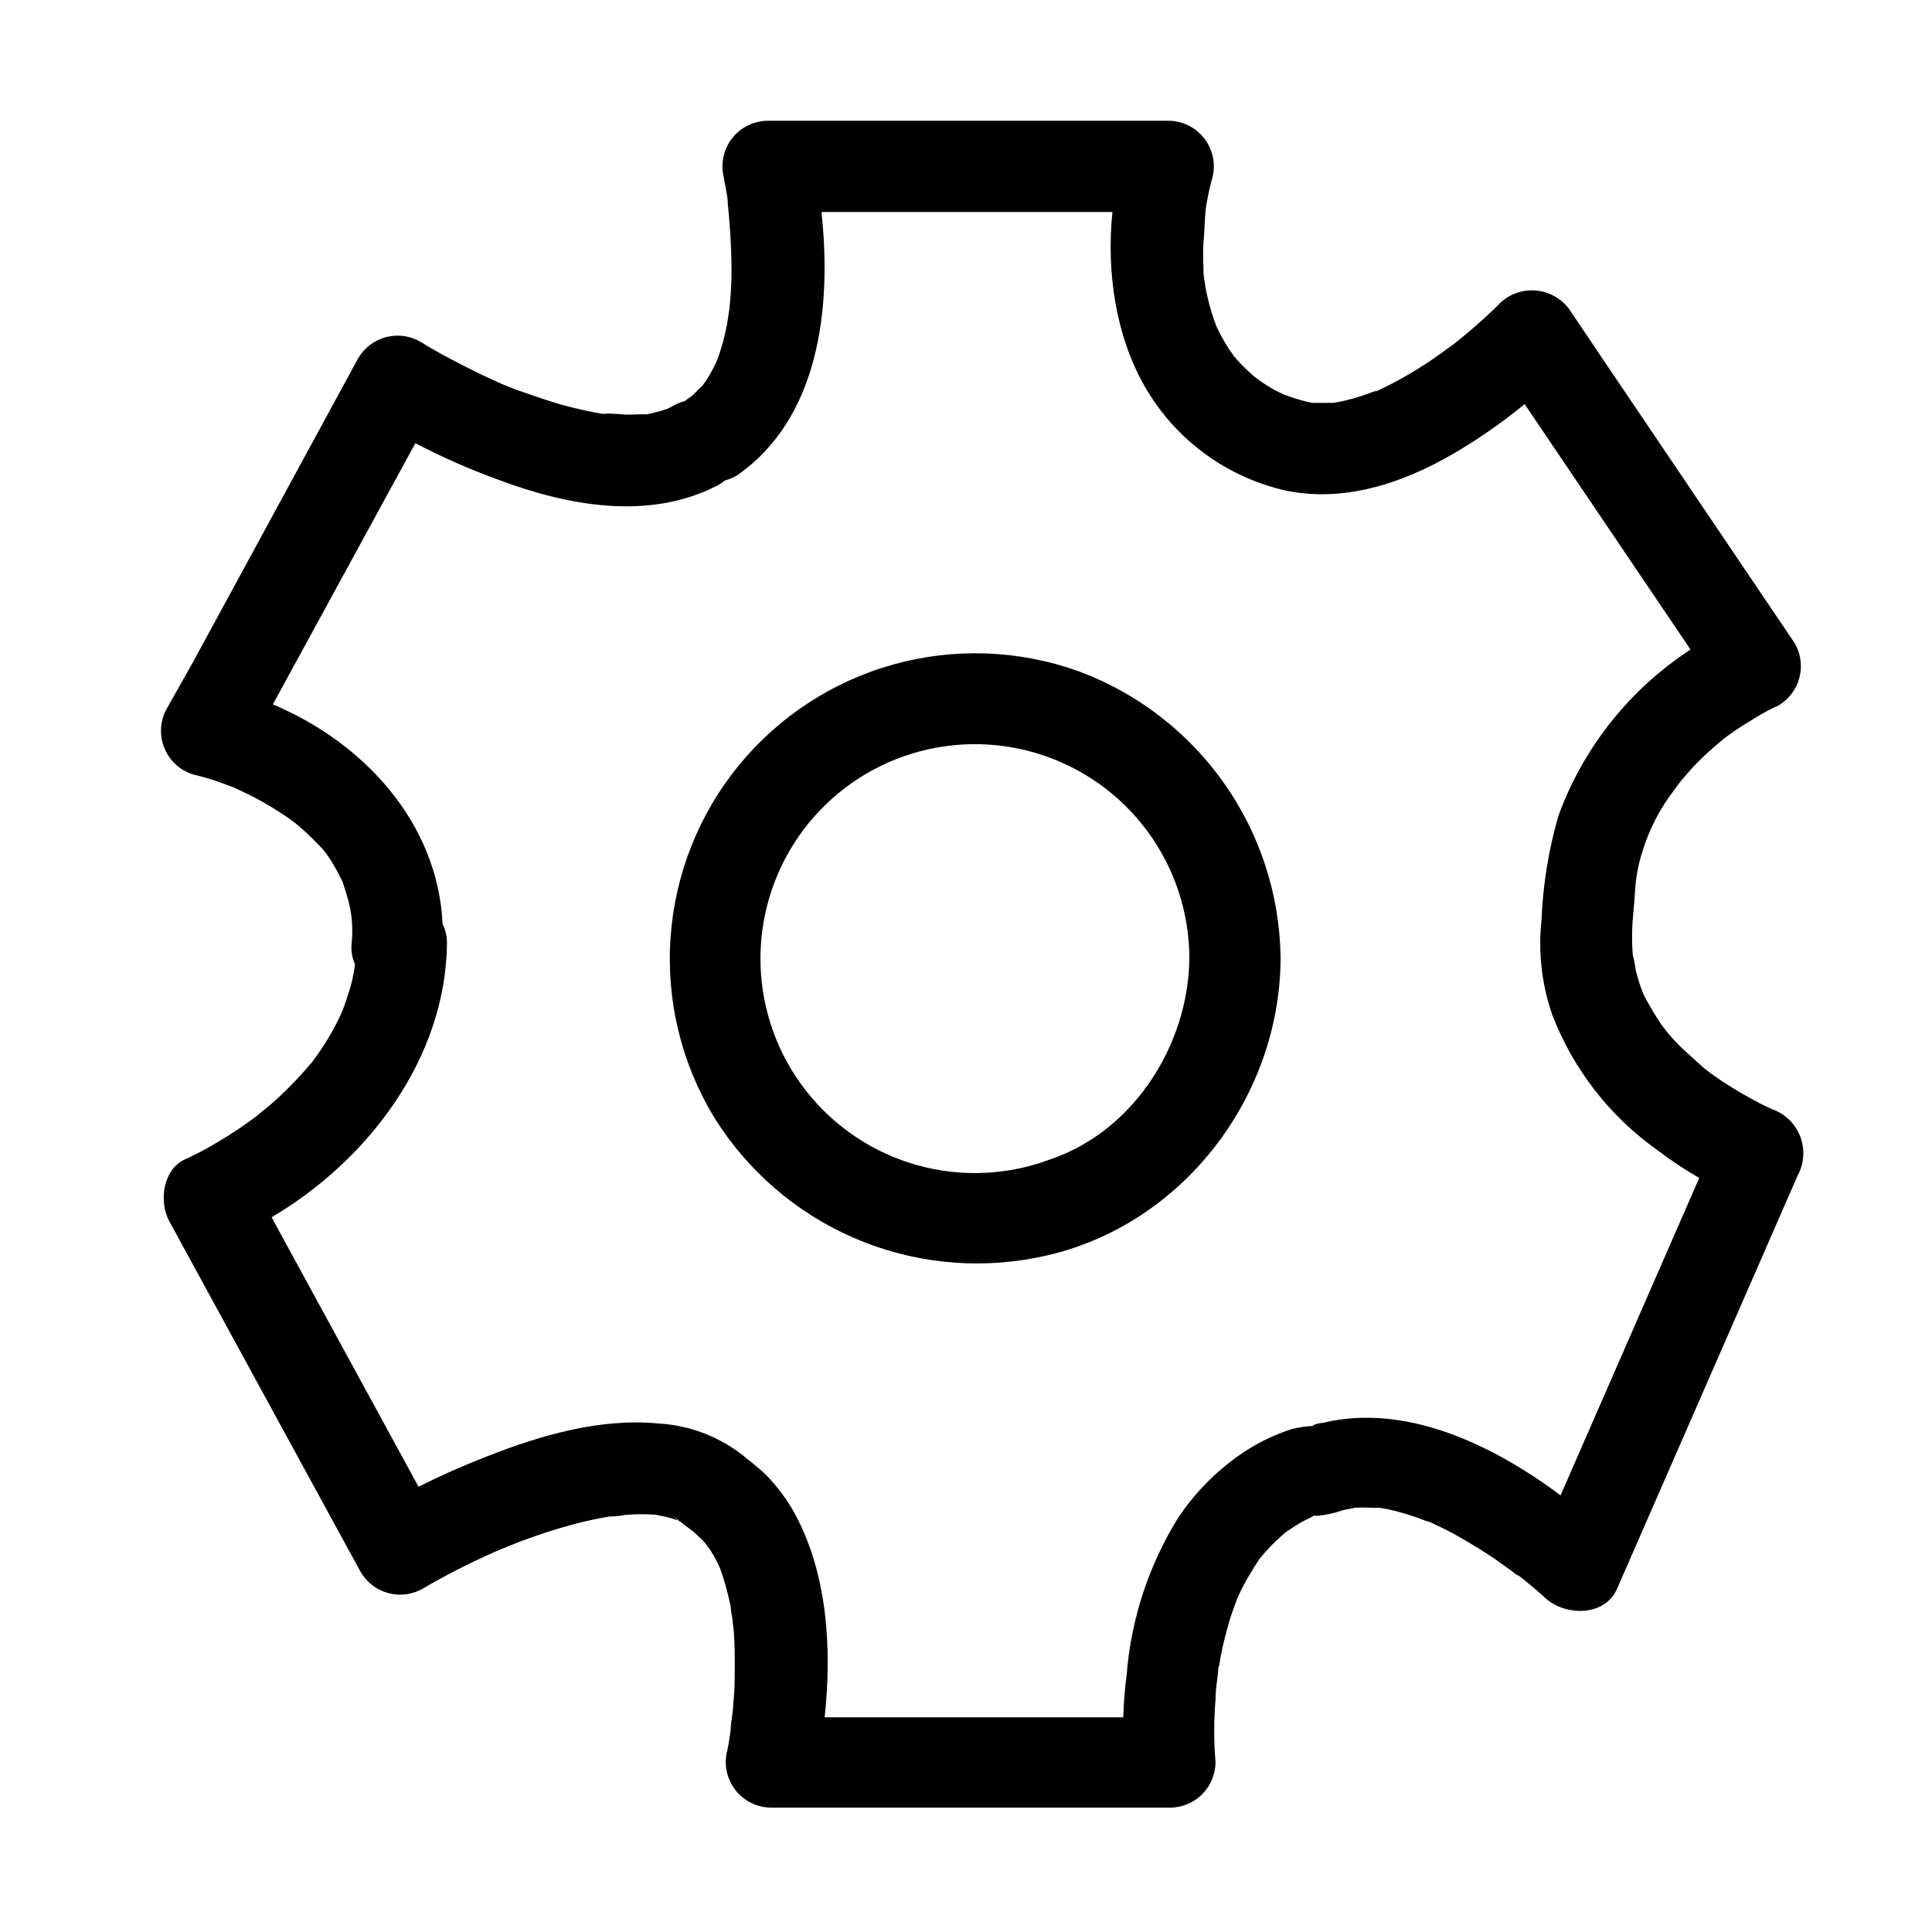
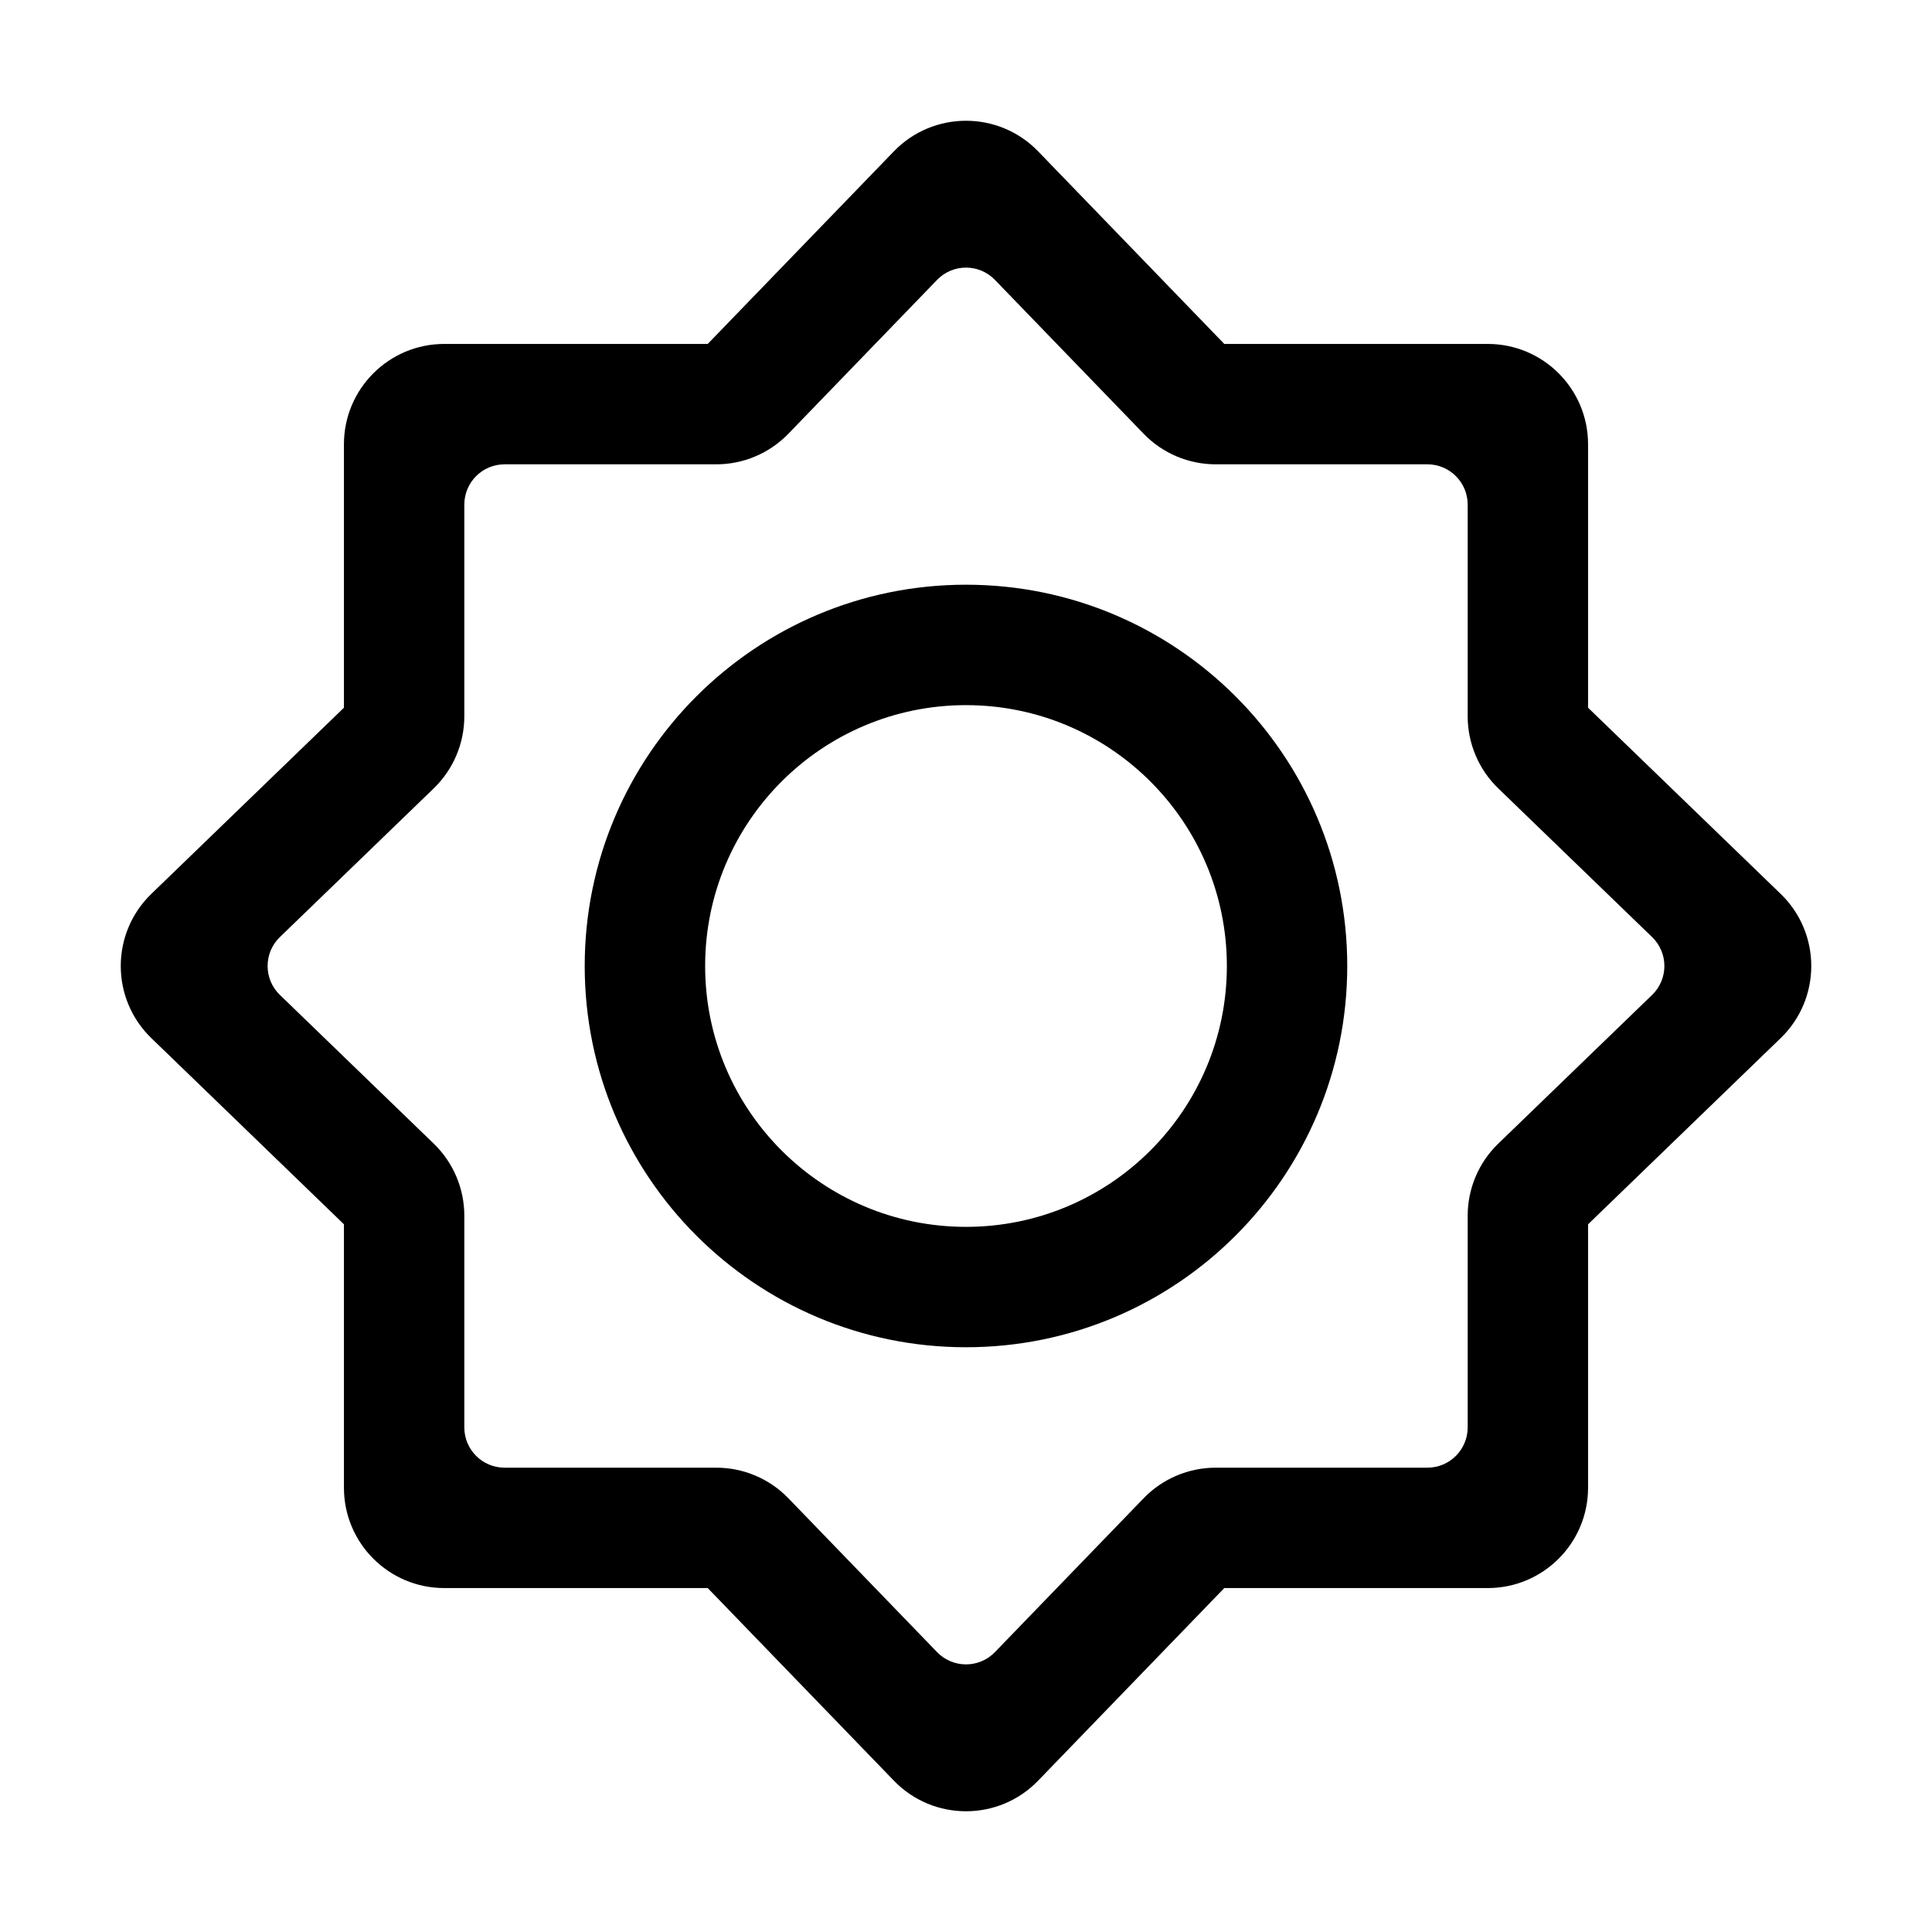
<svg xmlns="http://www.w3.org/2000/svg" width="48" height="48" viewBox="0 0 48 48" fill="none">
-   <g id="managament">
-     <g id="Managament">
-       <path id="Union" fill-rule="evenodd" clip-rule="evenodd" d="M16.581 10.157C16.594 10.149 16.612 10.139 16.637 10.127H16.648C16.759 10.052 16.883 9.998 17.012 9.966C17.058 9.927 17.107 9.891 17.159 9.859C17.176 9.847 17.19 9.837 17.201 9.83C17.208 9.822 17.218 9.811 17.23 9.798C17.256 9.774 17.282 9.747 17.309 9.72C17.349 9.678 17.39 9.636 17.431 9.602C17.44 9.594 17.448 9.587 17.455 9.581C17.456 9.578 17.458 9.575 17.461 9.571L17.461 9.571C17.506 9.507 17.552 9.443 17.593 9.375C17.66 9.265 17.722 9.152 17.778 9.036C17.781 9.03 17.784 9.022 17.789 9.011C17.807 8.968 17.838 8.895 17.85 8.857L17.85 8.857C17.877 8.778 17.903 8.699 17.926 8.619C17.979 8.46 18.02 8.264 18.058 8.083C18.064 8.053 18.076 7.974 18.088 7.896C18.105 7.785 18.121 7.678 18.116 7.728C18.151 7.398 18.175 7.067 18.175 6.734C18.171 6.127 18.134 5.522 18.066 4.92C18.103 5.192 18.088 5.018 18.066 4.871C18.059 4.829 18.052 4.788 18.045 4.747C18.039 4.713 18.033 4.68 18.028 4.648C18.023 4.621 18.017 4.594 18.011 4.568C18 4.523 17.99 4.479 17.99 4.436C17.943 4.267 17.936 4.09 17.97 3.919C18.003 3.747 18.075 3.585 18.181 3.446C18.288 3.307 18.424 3.194 18.581 3.117C18.738 3.04 18.911 3 19.086 3H29.005C29.183 2.997 29.358 3.036 29.518 3.113C29.678 3.191 29.817 3.305 29.925 3.446C30.033 3.587 30.106 3.752 30.139 3.926C30.171 4.101 30.162 4.281 30.112 4.451C30.062 4.627 30.022 4.804 29.991 4.984C29.977 5.051 29.972 5.089 29.96 5.165C29.959 5.172 29.958 5.179 29.957 5.187C29.956 5.202 29.953 5.239 29.946 5.313C29.937 5.42 29.932 5.524 29.927 5.629C29.92 5.757 29.913 5.886 29.901 6.023C29.886 6.189 29.89 6.357 29.895 6.525C29.898 6.61 29.901 6.694 29.901 6.779L29.919 6.968C29.926 7.028 29.926 7.022 29.923 6.997C29.918 6.952 29.907 6.847 29.919 6.934C29.938 7.07 29.957 7.191 29.984 7.312C30.044 7.59 30.127 7.863 30.229 8.128C30.229 8.128 30.23 8.128 30.23 8.129C30.236 8.14 30.243 8.154 30.252 8.17C30.267 8.198 30.281 8.227 30.296 8.256C30.31 8.286 30.324 8.315 30.339 8.343C30.403 8.46 30.471 8.578 30.543 8.687C30.549 8.696 30.563 8.715 30.579 8.737C30.612 8.782 30.655 8.841 30.66 8.851L30.743 8.948C30.838 9.054 30.939 9.155 31.046 9.25C31.085 9.289 31.126 9.324 31.168 9.36C31.182 9.372 31.197 9.385 31.212 9.398C31.083 9.292 31.253 9.424 31.253 9.424C31.383 9.519 31.518 9.606 31.658 9.685C31.673 9.695 31.722 9.718 31.77 9.741C31.825 9.767 31.877 9.792 31.876 9.796L31.896 9.802L32.16 9.893C32.306 9.941 32.455 9.98 32.606 10.01H32.814H33.071C33.094 10.01 33.113 10.01 33.129 10.01C33.13 10.01 33.13 10.01 33.131 10.01C33.272 9.987 33.41 9.957 33.547 9.919C33.704 9.878 33.86 9.829 34.012 9.772L34.216 9.696C34.189 9.718 34.135 9.747 34.135 9.748C34.135 9.749 34.164 9.735 34.25 9.696C34.8 9.436 35.325 9.125 35.818 8.767C35.837 8.753 35.884 8.718 35.935 8.681C36.04 8.603 36.163 8.512 36.093 8.57L36.336 8.374C36.502 8.238 36.672 8.09 36.823 7.954C36.974 7.818 37.122 7.682 37.262 7.535C37.386 7.415 37.536 7.325 37.7 7.271C37.864 7.217 38.038 7.201 38.21 7.224C38.381 7.246 38.545 7.307 38.69 7.401C38.834 7.496 38.956 7.621 39.045 7.769L39.74 8.801L44.589 15.98C44.74 16.24 44.782 16.549 44.705 16.839C44.629 17.13 44.44 17.378 44.181 17.529C44.003 17.61 43.83 17.701 43.663 17.802C43.606 17.838 43.546 17.874 43.485 17.911C43.361 17.987 43.233 18.066 43.111 18.149C43.009 18.217 42.881 18.312 42.813 18.365C42.745 18.418 42.983 18.221 42.786 18.387L42.627 18.523C42.421 18.699 42.224 18.886 42.038 19.083C42.011 19.114 41.984 19.145 41.958 19.175C41.874 19.273 41.794 19.366 41.717 19.46C41.691 19.494 41.666 19.529 41.641 19.564C41.626 19.585 41.611 19.606 41.596 19.627C41.237 20.091 40.967 20.617 40.798 21.18C40.697 21.497 40.637 21.826 40.621 22.159C40.61 22.348 40.597 22.492 40.584 22.624C40.566 22.824 40.549 22.997 40.549 23.266C40.547 23.451 40.556 23.637 40.576 23.821C40.553 23.61 40.636 24.025 40.636 24.093C40.674 24.241 40.715 24.388 40.768 24.535C40.773 24.548 40.778 24.561 40.783 24.574C40.801 24.623 40.819 24.673 40.84 24.721C40.977 24.983 41.128 25.238 41.294 25.483C41.297 25.483 41.34 25.539 41.383 25.594C41.412 25.632 41.441 25.669 41.456 25.688C41.547 25.794 41.641 25.896 41.739 25.994C41.94 26.183 42.159 26.379 42.363 26.561L42.495 26.659C42.564 26.711 42.635 26.76 42.706 26.808C42.733 26.826 42.76 26.845 42.786 26.863C43.113 27.079 43.453 27.276 43.803 27.453L44.031 27.559C44.178 27.611 44.312 27.692 44.427 27.797C44.554 27.913 44.653 28.056 44.718 28.216C44.783 28.375 44.811 28.547 44.801 28.719C44.791 28.891 44.743 29.059 44.66 29.21L44.109 30.472L40.175 39.473C39.869 40.176 38.875 40.149 38.395 39.703C38.176 39.503 37.942 39.31 37.708 39.125C37.68 39.112 37.722 39.149 37.748 39.171C37.775 39.194 37.785 39.202 37.681 39.125L37.504 38.993L37.126 38.721C36.835 38.528 36.536 38.343 36.234 38.173C36.071 38.075 35.875 37.98 35.693 37.893L35.44 37.776C35.466 37.796 35.519 37.819 35.518 37.82C35.518 37.821 35.489 37.81 35.399 37.776C35.09 37.654 34.771 37.558 34.446 37.489C34.442 37.488 34.419 37.485 34.391 37.48C34.354 37.475 34.308 37.468 34.276 37.462H34.106C33.954 37.453 33.802 37.451 33.65 37.459C33.671 37.46 33.603 37.473 33.528 37.487C33.466 37.498 33.399 37.511 33.37 37.519C33.167 37.591 32.956 37.638 32.742 37.659H32.63C32.62 37.668 32.608 37.68 32.595 37.697C32.601 37.688 32.607 37.68 32.612 37.673C32.602 37.681 32.588 37.689 32.572 37.697L32.338 37.814C32.213 37.889 32.13 37.942 31.96 38.056C31.948 38.066 31.936 38.075 31.924 38.085C31.886 38.117 31.847 38.15 31.813 38.184C31.679 38.302 31.553 38.428 31.435 38.562L31.435 38.562C31.382 38.623 31.329 38.683 31.28 38.747C31.124 38.983 30.98 39.226 30.849 39.477C30.817 39.54 30.788 39.606 30.759 39.67C30.75 39.69 30.741 39.71 30.732 39.73C30.709 39.795 30.685 39.861 30.661 39.927C30.632 40.006 30.604 40.084 30.577 40.164C30.498 40.425 30.43 40.686 30.369 40.95C30.339 41.094 30.312 41.234 30.29 41.377C30.263 41.434 30.263 41.491 30.263 41.544C30.257 41.597 30.25 41.65 30.244 41.703C30.221 41.88 30.199 42.058 30.199 42.235C30.156 42.748 30.156 43.264 30.199 43.777C30.199 44.077 30.08 44.366 29.867 44.578C29.654 44.791 29.366 44.91 29.066 44.91H19.165C18.991 44.91 18.818 44.87 18.662 44.792C18.505 44.715 18.369 44.602 18.263 44.463C18.158 44.324 18.085 44.163 18.052 43.991C18.019 43.82 18.026 43.643 18.073 43.474C18.106 43.315 18.129 43.155 18.152 42.993C18.161 42.934 18.17 42.874 18.179 42.813C18.119 43.132 18.148 42.929 18.168 42.785C18.172 42.755 18.176 42.727 18.179 42.707C18.181 42.687 18.184 42.667 18.188 42.645C18.201 42.547 18.217 42.438 18.217 42.33C18.254 42.031 18.254 41.733 18.254 41.43C18.259 41.135 18.252 40.841 18.232 40.546C18.228 40.498 18.222 40.45 18.216 40.402C18.208 40.339 18.2 40.276 18.196 40.213C18.184 40.166 18.149 39.929 18.149 39.892C18.085 39.582 18 39.276 17.895 38.978C17.869 38.917 17.843 38.861 17.812 38.8C17.755 38.686 17.691 38.577 17.62 38.471C17.61 38.456 17.572 38.409 17.542 38.373C17.5 38.322 17.476 38.292 17.57 38.396C17.555 38.379 17.54 38.361 17.525 38.343C17.5 38.313 17.474 38.282 17.446 38.256C17.441 38.251 17.432 38.244 17.422 38.234C17.344 38.163 17.154 37.99 17.317 38.124C17.251 38.069 17.182 38.018 17.113 37.967C17.044 37.916 16.975 37.865 16.909 37.81C16.868 37.784 16.779 37.7 16.734 37.658C16.69 37.615 16.69 37.615 16.826 37.757C16.833 37.765 16.839 37.771 16.845 37.777C16.831 37.771 16.813 37.764 16.792 37.757C16.716 37.731 16.64 37.708 16.562 37.689C16.537 37.683 16.482 37.672 16.428 37.662C16.354 37.648 16.283 37.634 16.301 37.633C16.038 37.614 15.774 37.616 15.511 37.64C15.458 37.663 15.012 37.697 15.228 37.663C15.061 37.689 14.903 37.719 14.74 37.753C14.43 37.818 14.139 37.897 13.826 37.992C13.512 38.086 13.202 38.196 12.896 38.309L12.458 38.486L12.28 38.562C11.674 38.828 11.083 39.13 10.512 39.465C10.252 39.616 9.943 39.658 9.653 39.582C9.362 39.505 9.114 39.316 8.962 39.057L8.365 37.965L4.209 30.347C3.94 29.86 4.043 29.047 4.609 28.798C4.857 28.685 5.098 28.559 5.331 28.42C5.573 28.28 5.811 28.129 6.041 27.97C6.178 27.876 6.314 27.777 6.446 27.675C6.303 27.781 6.423 27.686 6.545 27.588C6.61 27.536 6.676 27.483 6.703 27.46C6.997 27.205 7.275 26.931 7.534 26.64L7.734 26.41C7.75 26.39 7.763 26.376 7.772 26.365C7.779 26.354 7.791 26.337 7.81 26.311C7.946 26.127 8.072 25.935 8.188 25.737C8.298 25.551 8.397 25.359 8.486 25.163C8.494 25.147 8.499 25.136 8.503 25.125C8.513 25.102 8.521 25.079 8.547 25.008C8.585 24.902 8.622 24.796 8.653 24.69C8.735 24.452 8.791 24.206 8.82 23.957C8.756 23.817 8.723 23.656 8.732 23.477C8.782 23.061 8.742 22.638 8.615 22.238C8.598 22.175 8.578 22.114 8.558 22.053C8.547 22.018 8.535 21.983 8.524 21.947C8.518 21.928 8.514 21.913 8.51 21.901C8.504 21.89 8.496 21.875 8.486 21.856C8.402 21.684 8.309 21.516 8.207 21.354L8.107 21.209C8.104 21.205 8.093 21.192 8.079 21.174C8.051 21.138 8.01 21.085 7.991 21.066C7.936 21.013 7.882 20.957 7.827 20.901C7.757 20.83 7.687 20.758 7.613 20.689L7.379 20.485L7.321 20.437C7.189 20.339 7.053 20.244 6.914 20.156C6.638 19.98 6.352 19.821 6.057 19.68L5.864 19.593C5.846 19.583 5.833 19.576 5.823 19.57C5.788 19.558 5.753 19.544 5.718 19.53C5.663 19.509 5.607 19.487 5.55 19.468C5.314 19.378 5.071 19.305 4.825 19.249C4.659 19.202 4.507 19.118 4.378 19.004C4.25 18.889 4.15 18.747 4.085 18.588C4.019 18.429 3.991 18.257 4.002 18.085C4.013 17.914 4.063 17.747 4.148 17.598L4.764 16.506L8.898 8.903C8.973 8.774 9.073 8.661 9.192 8.57C9.31 8.48 9.446 8.414 9.59 8.376C9.734 8.338 9.885 8.329 10.033 8.349C10.18 8.37 10.323 8.419 10.451 8.494C10.697 8.649 10.95 8.789 11.207 8.925C11.464 9.061 11.729 9.194 11.993 9.322L12.48 9.545L12.545 9.571L12.79 9.67L12.79 9.67C13.168 9.802 13.546 9.934 13.924 10.048C14.241 10.138 14.778 10.255 14.967 10.282L15.141 10.274L15.462 10.293C15.578 10.306 15.692 10.302 15.806 10.297C15.864 10.295 15.921 10.293 15.98 10.293C16.021 10.293 16.048 10.294 16.064 10.296C16.068 10.295 16.073 10.294 16.078 10.293C16.161 10.274 16.24 10.255 16.32 10.236C16.389 10.22 16.456 10.198 16.524 10.175C16.534 10.171 16.544 10.168 16.554 10.165C16.564 10.162 16.573 10.159 16.581 10.157ZM7.373 20.473C7.373 20.473 7.371 20.472 7.368 20.47C7.371 20.472 7.373 20.473 7.373 20.473ZM16.895 37.812C16.893 37.815 16.875 37.807 16.845 37.777C16.883 37.794 16.897 37.809 16.895 37.812ZM18.009 11.937C17.94 11.995 17.864 12.044 17.782 12.084C16.078 12.938 14.09 12.56 12.379 11.918C11.673 11.661 10.985 11.359 10.319 11.012L10.262 11.117L6.779 17.5C9.047 18.454 10.876 20.444 10.996 22.952C11.068 23.103 11.105 23.268 11.105 23.436C11.075 26.277 9.164 28.818 6.747 30.243L6.767 30.279L10.398 36.937C10.955 36.658 11.525 36.406 12.106 36.181C13.425 35.66 14.914 35.229 16.346 35.365C17.13 35.408 17.88 35.694 18.492 36.185C18.51 36.203 18.531 36.22 18.551 36.235C18.53 36.222 18.503 36.205 18.47 36.185C18.578 36.255 18.68 36.333 18.776 36.419C18.901 36.517 19.017 36.624 19.124 36.741C19.361 36.999 19.568 37.285 19.739 37.591C20.55 39.077 20.676 40.934 20.488 42.666H27.907C27.917 42.311 27.945 41.956 27.992 41.604C28.101 40.228 28.537 38.898 29.262 37.723C29.7 37.062 30.266 36.496 30.928 36.061C31.29 35.825 31.682 35.638 32.092 35.505C32.263 35.463 32.436 35.437 32.611 35.428C32.612 35.427 32.613 35.427 32.614 35.426C32.655 35.38 32.81 35.35 32.867 35.35C34.903 34.858 37.065 35.873 38.772 37.153L38.773 37.149L42.217 29.266C41.858 29.06 41.513 28.831 41.184 28.579C39.998 27.74 39.086 26.568 38.565 25.212C38.305 24.461 38.213 23.663 38.297 22.873C38.332 21.988 38.474 21.111 38.72 20.262C39.098 19.23 39.675 18.284 40.419 17.476C40.889 16.965 41.421 16.516 42 16.138L41.955 16.071L37.879 10.04C37.403 10.431 36.9 10.79 36.374 11.113C35.066 11.926 33.524 12.504 31.971 12.194C31.231 12.031 30.533 11.715 29.923 11.265C29.313 10.815 28.805 10.242 28.431 9.583C27.719 8.329 27.486 6.754 27.638 5.267H20.409C20.669 7.665 20.346 10.405 18.304 11.816C18.211 11.87 18.112 11.911 18.009 11.937ZM18.616 36.279C18.61 36.276 18.582 36.259 18.551 36.235C18.607 36.27 18.623 36.282 18.616 36.279ZM26.122 28.794C28.155 28.095 29.526 25.971 29.549 23.814C29.549 22.677 29.184 21.57 28.51 20.655C27.836 19.741 26.887 19.065 25.801 18.728C24.716 18.391 23.551 18.41 22.477 18.782C21.403 19.154 20.476 19.86 19.832 20.796C19.188 21.732 18.86 22.85 18.896 23.986C18.932 25.122 19.33 26.217 20.033 27.11C20.736 28.003 21.706 28.649 22.801 28.952C23.896 29.255 25.06 29.199 26.122 28.794ZM31.815 23.745C31.786 22.209 31.298 20.716 30.412 19.459C29.513 18.183 28.247 17.211 26.783 16.672C25.307 16.145 23.704 16.088 22.195 16.509C20.686 16.929 19.343 17.807 18.352 19.02C17.361 20.234 16.77 21.725 16.66 23.288C16.549 24.851 16.926 26.41 17.737 27.751C18.56 29.079 19.767 30.124 21.199 30.749C22.631 31.373 24.219 31.547 25.752 31.246C29.26 30.575 31.789 27.354 31.816 23.832C31.816 23.826 31.816 23.82 31.816 23.814M31.816 23.814C31.817 23.79 31.816 23.767 31.815 23.745L31.816 23.814Z" fill="black" />
-     </g>
-   </g>
+   <path fill-rule="evenodd" clip-rule="evenodd" d="M24.719 6.954C24.326 6.547 23.674 6.547 23.281 6.954L19.587 10.776C19.117 11.262 18.471 11.536 17.795 11.536H12.536C11.984 11.536 11.536 11.984 11.536 12.536V17.795C11.536 18.471 11.262 19.117 10.776 19.587L6.954 23.281C6.547 23.674 6.547 24.326 6.954 24.719L10.776 28.413C11.262 28.883 11.536 29.529 11.536 30.205V35.464C11.536 36.016 11.984 36.464 12.536 36.464H17.795C18.471 36.464 19.117 36.738 19.587 37.224L23.281 41.046C23.674 41.453 24.326 41.453 24.719 41.046L28.413 37.224C28.882 36.738 29.529 36.464 30.205 36.464H35.464C36.016 36.464 36.464 36.016 36.464 35.464V30.205C36.464 29.529 36.738 28.882 37.224 28.413L41.046 24.719C41.453 24.326 41.453 23.674 41.046 23.281L37.224 19.587C36.738 19.118 36.464 18.471 36.464 17.795V12.536C36.464 11.984 36.016 11.536 35.464 11.536H30.205C29.529 11.536 28.882 11.262 28.413 10.776L24.719 6.954ZM22.208 3.76C23.188 2.747 24.812 2.747 25.792 3.76L30.417 8.545H36.962C38.339 8.545 39.455 9.661 39.455 11.038V17.583L44.24 22.208C45.254 23.188 45.254 24.812 44.24 25.792L39.455 30.417V36.962C39.455 38.339 38.339 39.455 36.962 39.455H30.417L25.792 44.24C24.812 45.254 23.188 45.254 22.208 44.24L17.583 39.455H11.038C9.661 39.455 8.545 38.339 8.545 36.962V30.417L3.76 25.792C2.747 24.812 2.747 23.188 3.76 22.208L8.545 17.583V11.038C8.545 9.661 9.661 8.545 11.038 8.545H17.583L22.208 3.76Z" fill="black" />
+   <path fill-rule="evenodd" clip-rule="evenodd" d="M14.527 24C14.527 18.768 18.768 14.527 24 14.527C29.232 14.527 33.472 18.768 33.472 24C33.472 29.232 29.232 33.472 24 33.472C18.768 33.472 14.527 29.232 14.527 24ZM24 17.519C20.421 17.519 17.519 20.421 17.519 24C17.519 27.579 20.421 30.481 24 30.481C27.579 30.481 30.481 27.579 30.481 24C30.481 20.421 27.579 17.519 24 17.519Z" fill="black" />
</svg>
